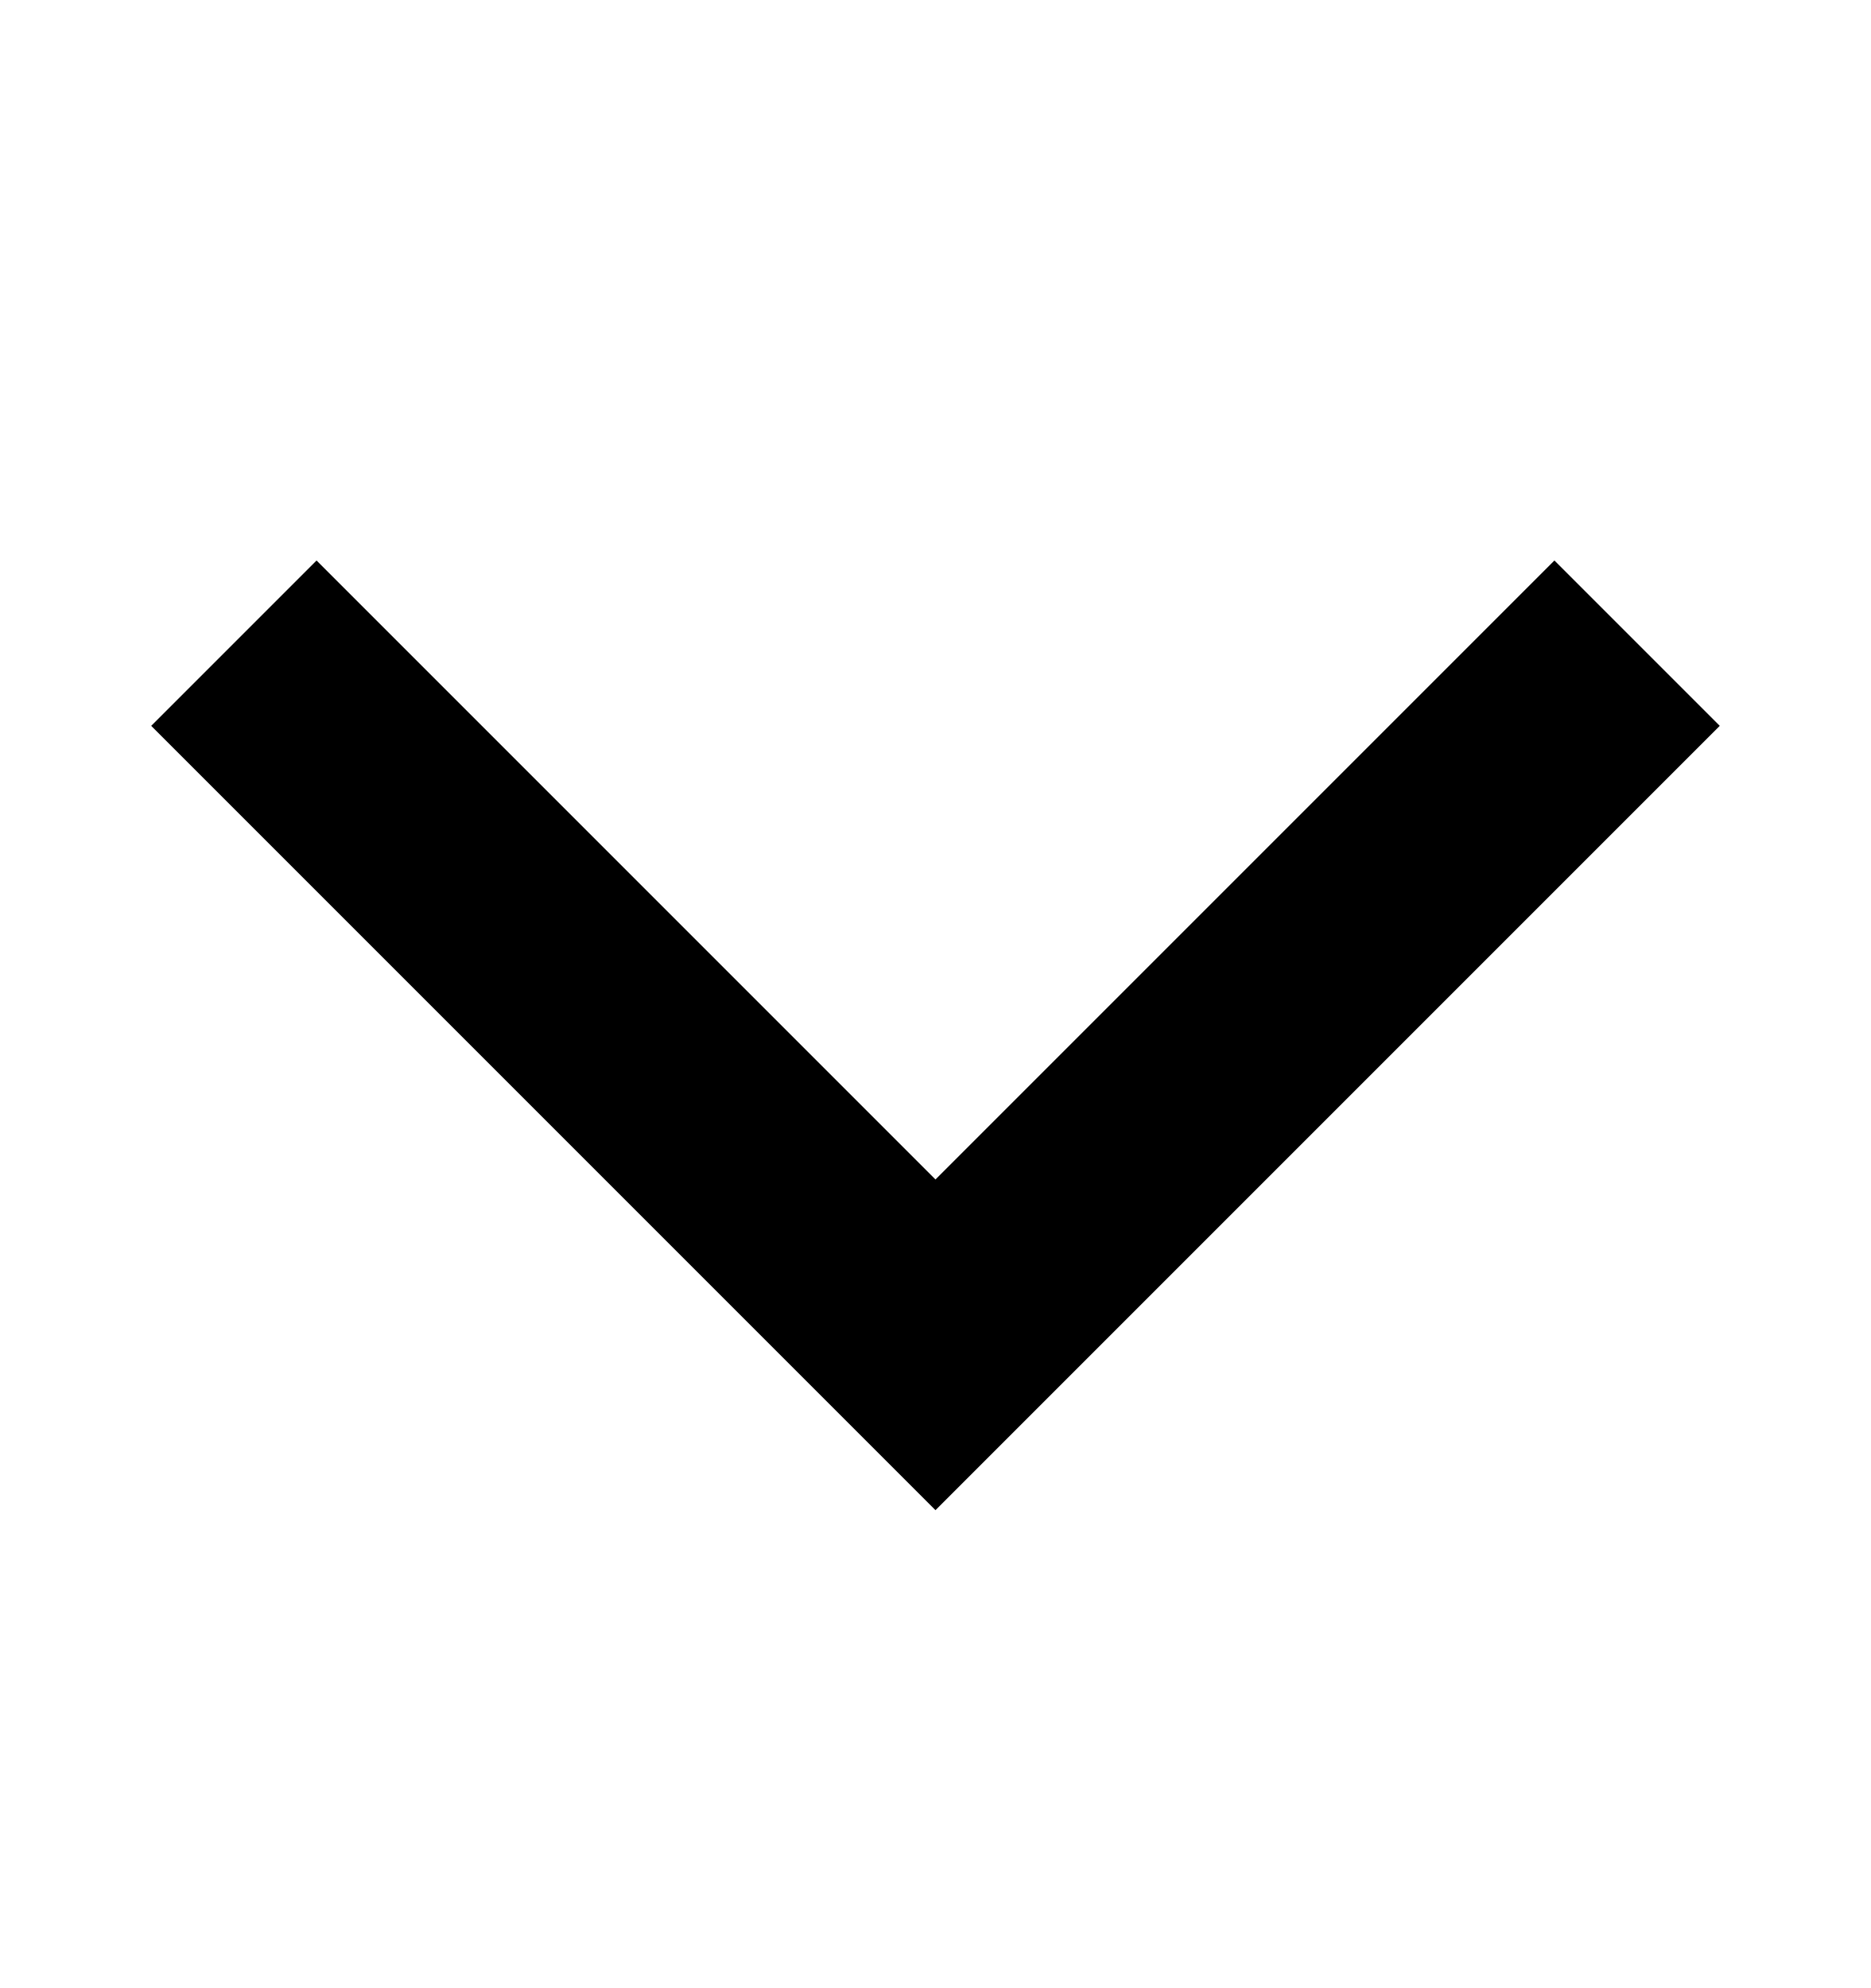
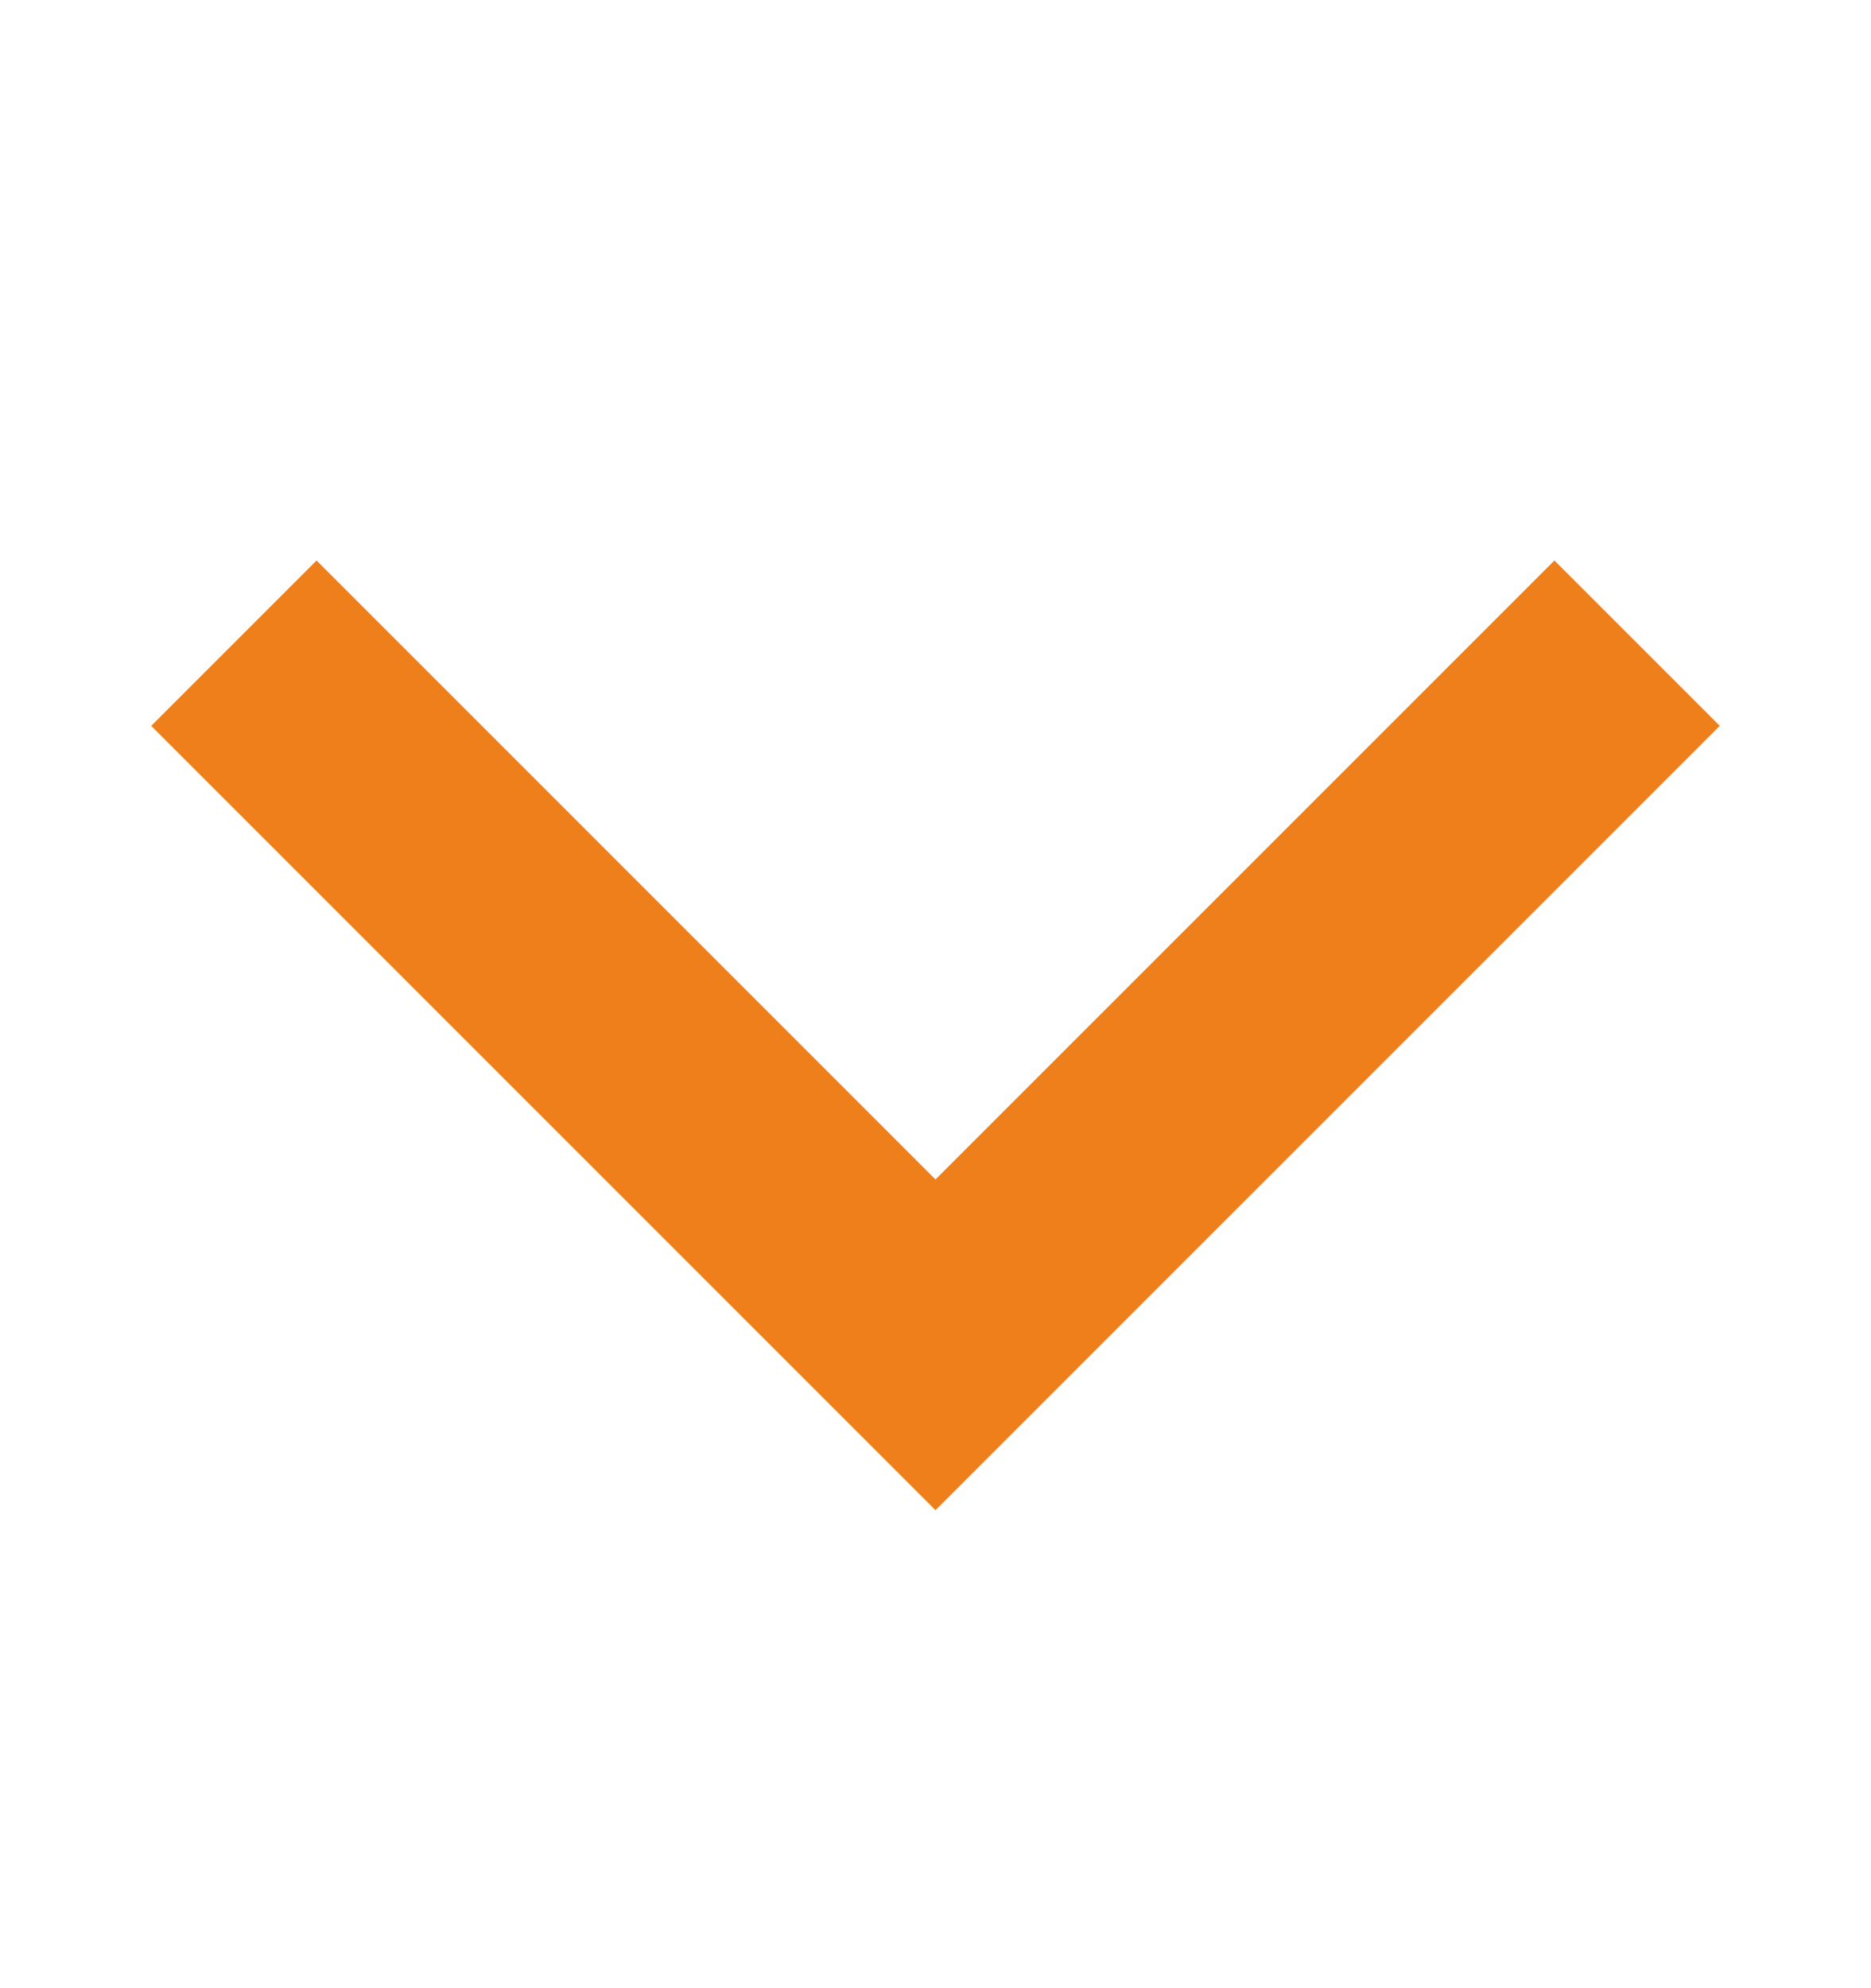
<svg xmlns="http://www.w3.org/2000/svg" viewBox="0 0 16 17" fill="none">
-   <path fill-rule="evenodd" clip-rule="evenodd" d="M13.293 4.793L14.707 6.207L8 12.914L1.293 6.207L2.707 4.793L8 10.086L13.293 4.793Z" fill="currentColor" />
+   <path fill-rule="evenodd" clip-rule="evenodd" d="M13.293 4.793L14.707 6.207L8 12.914L1.293 6.207L2.707 4.793L8 10.086L13.293 4.793Z" fill="#EF7F1A" />
</svg>
